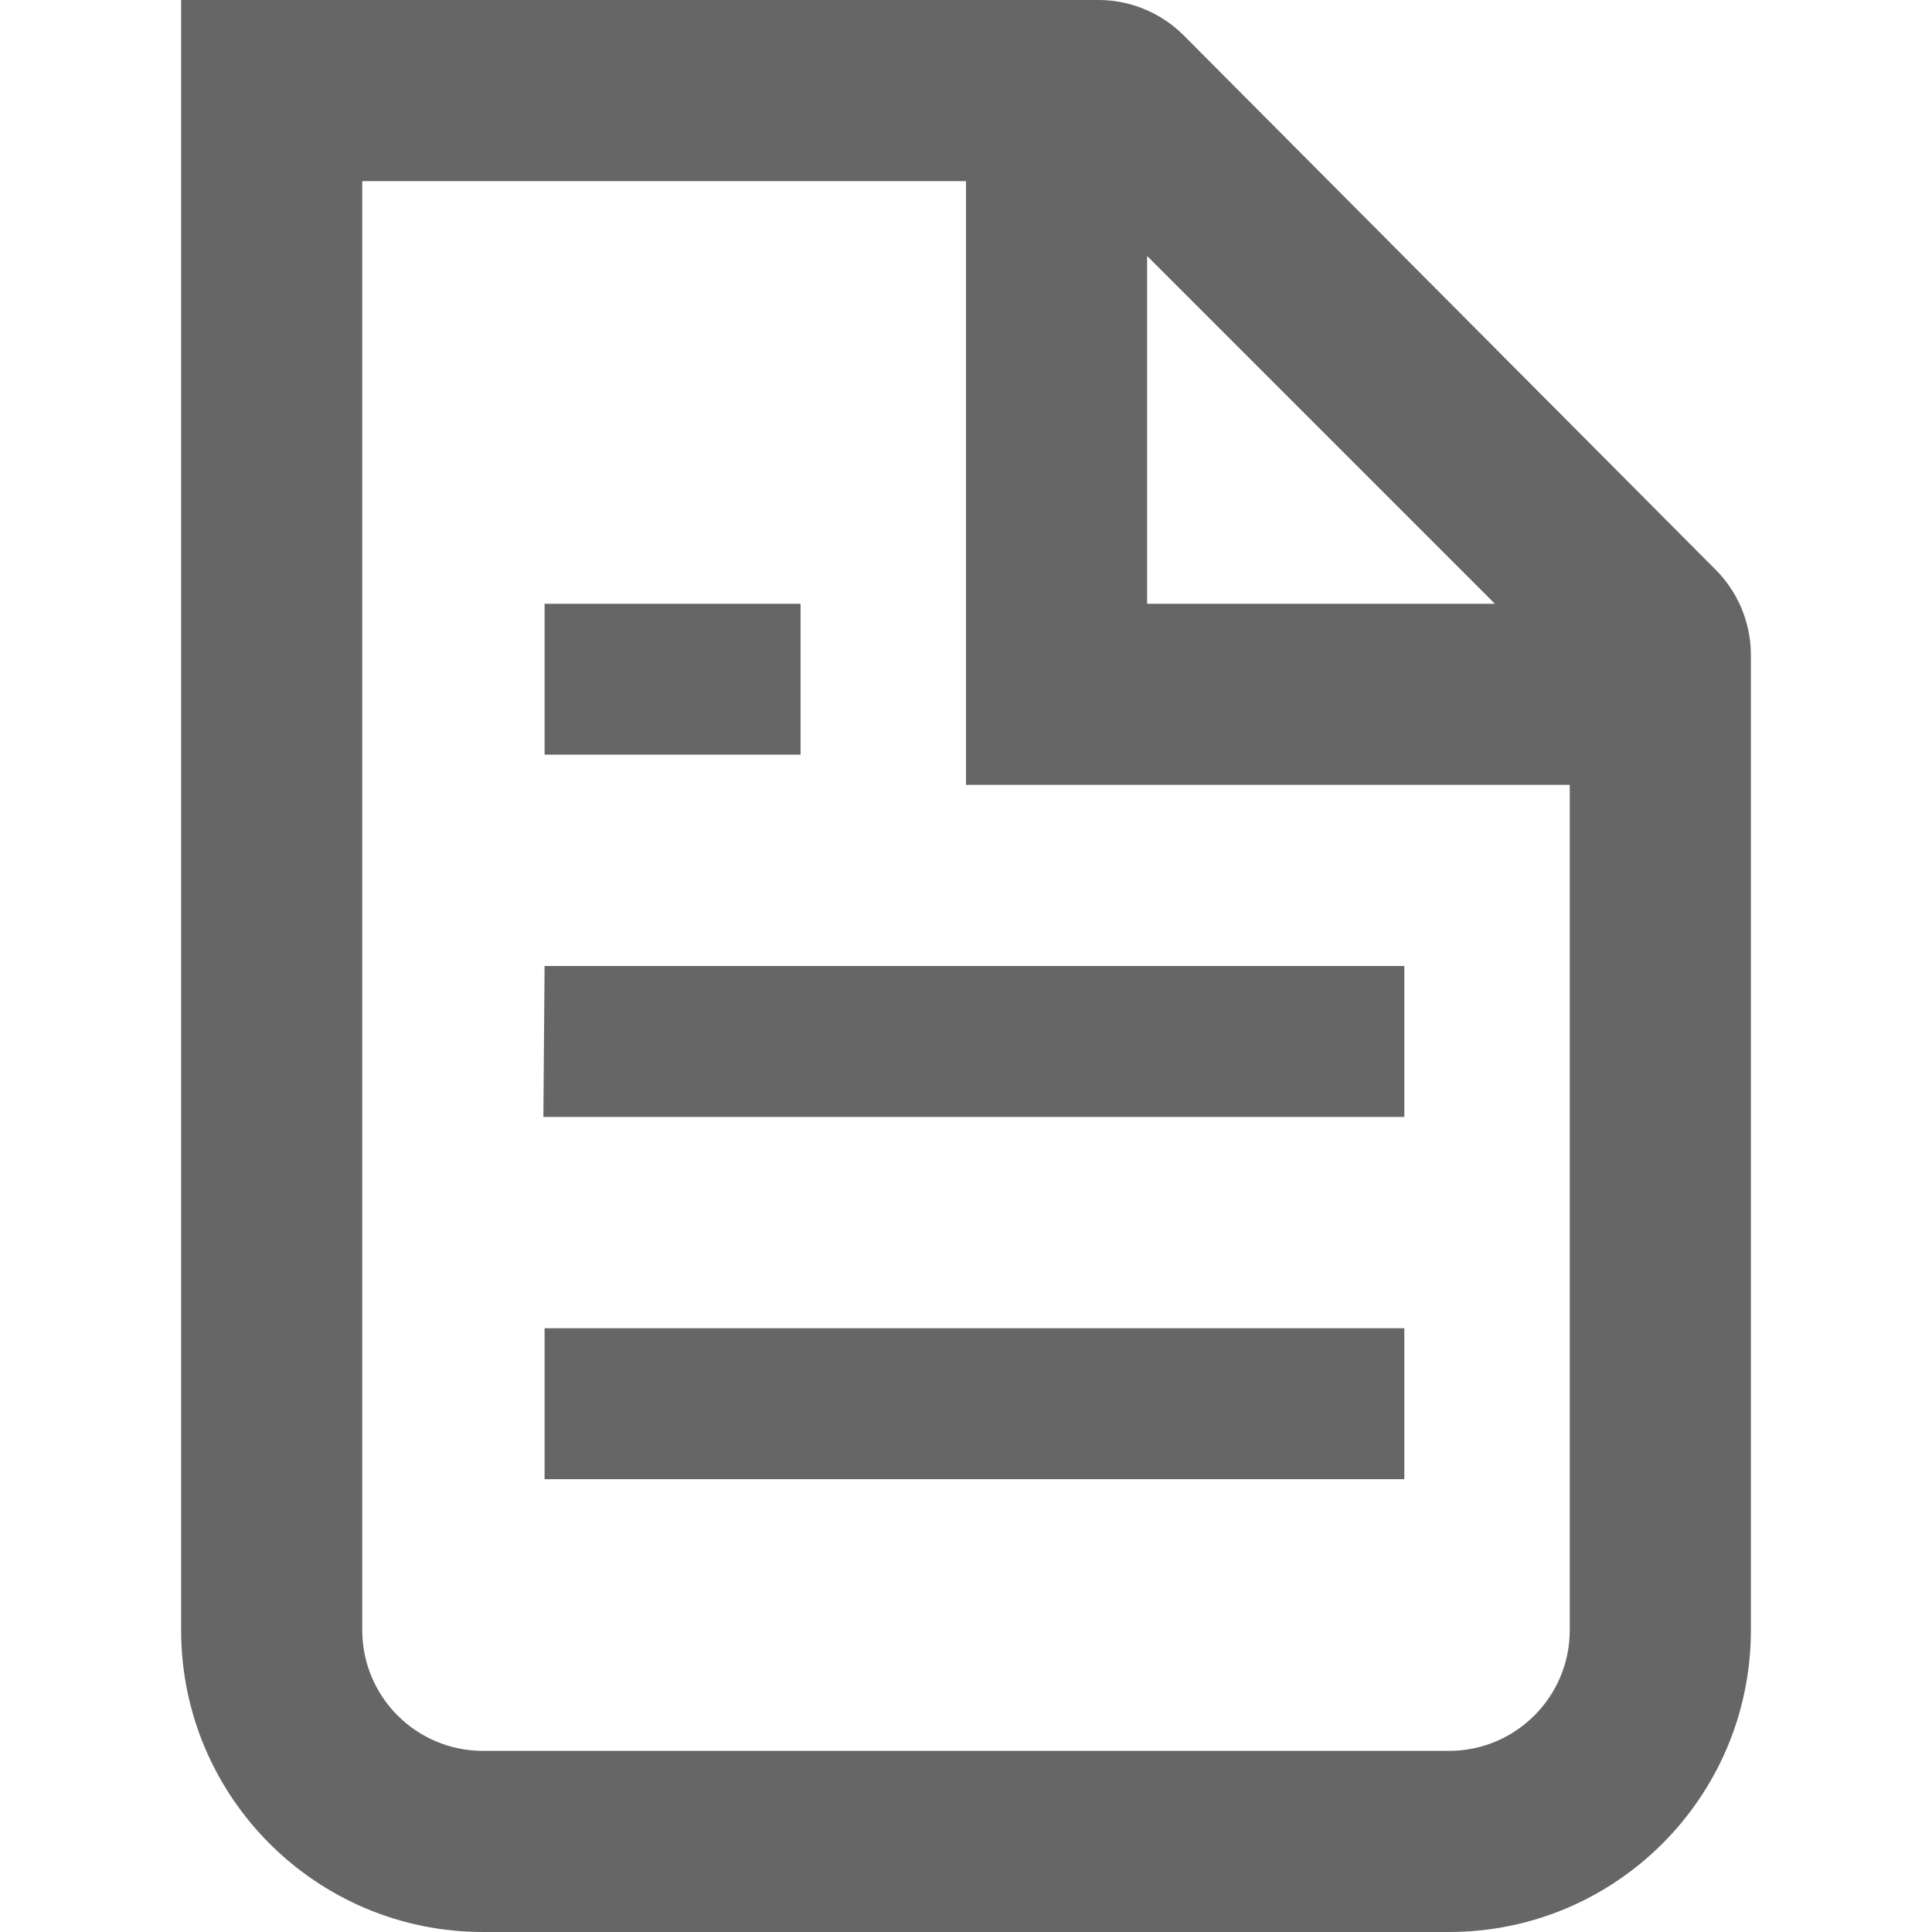
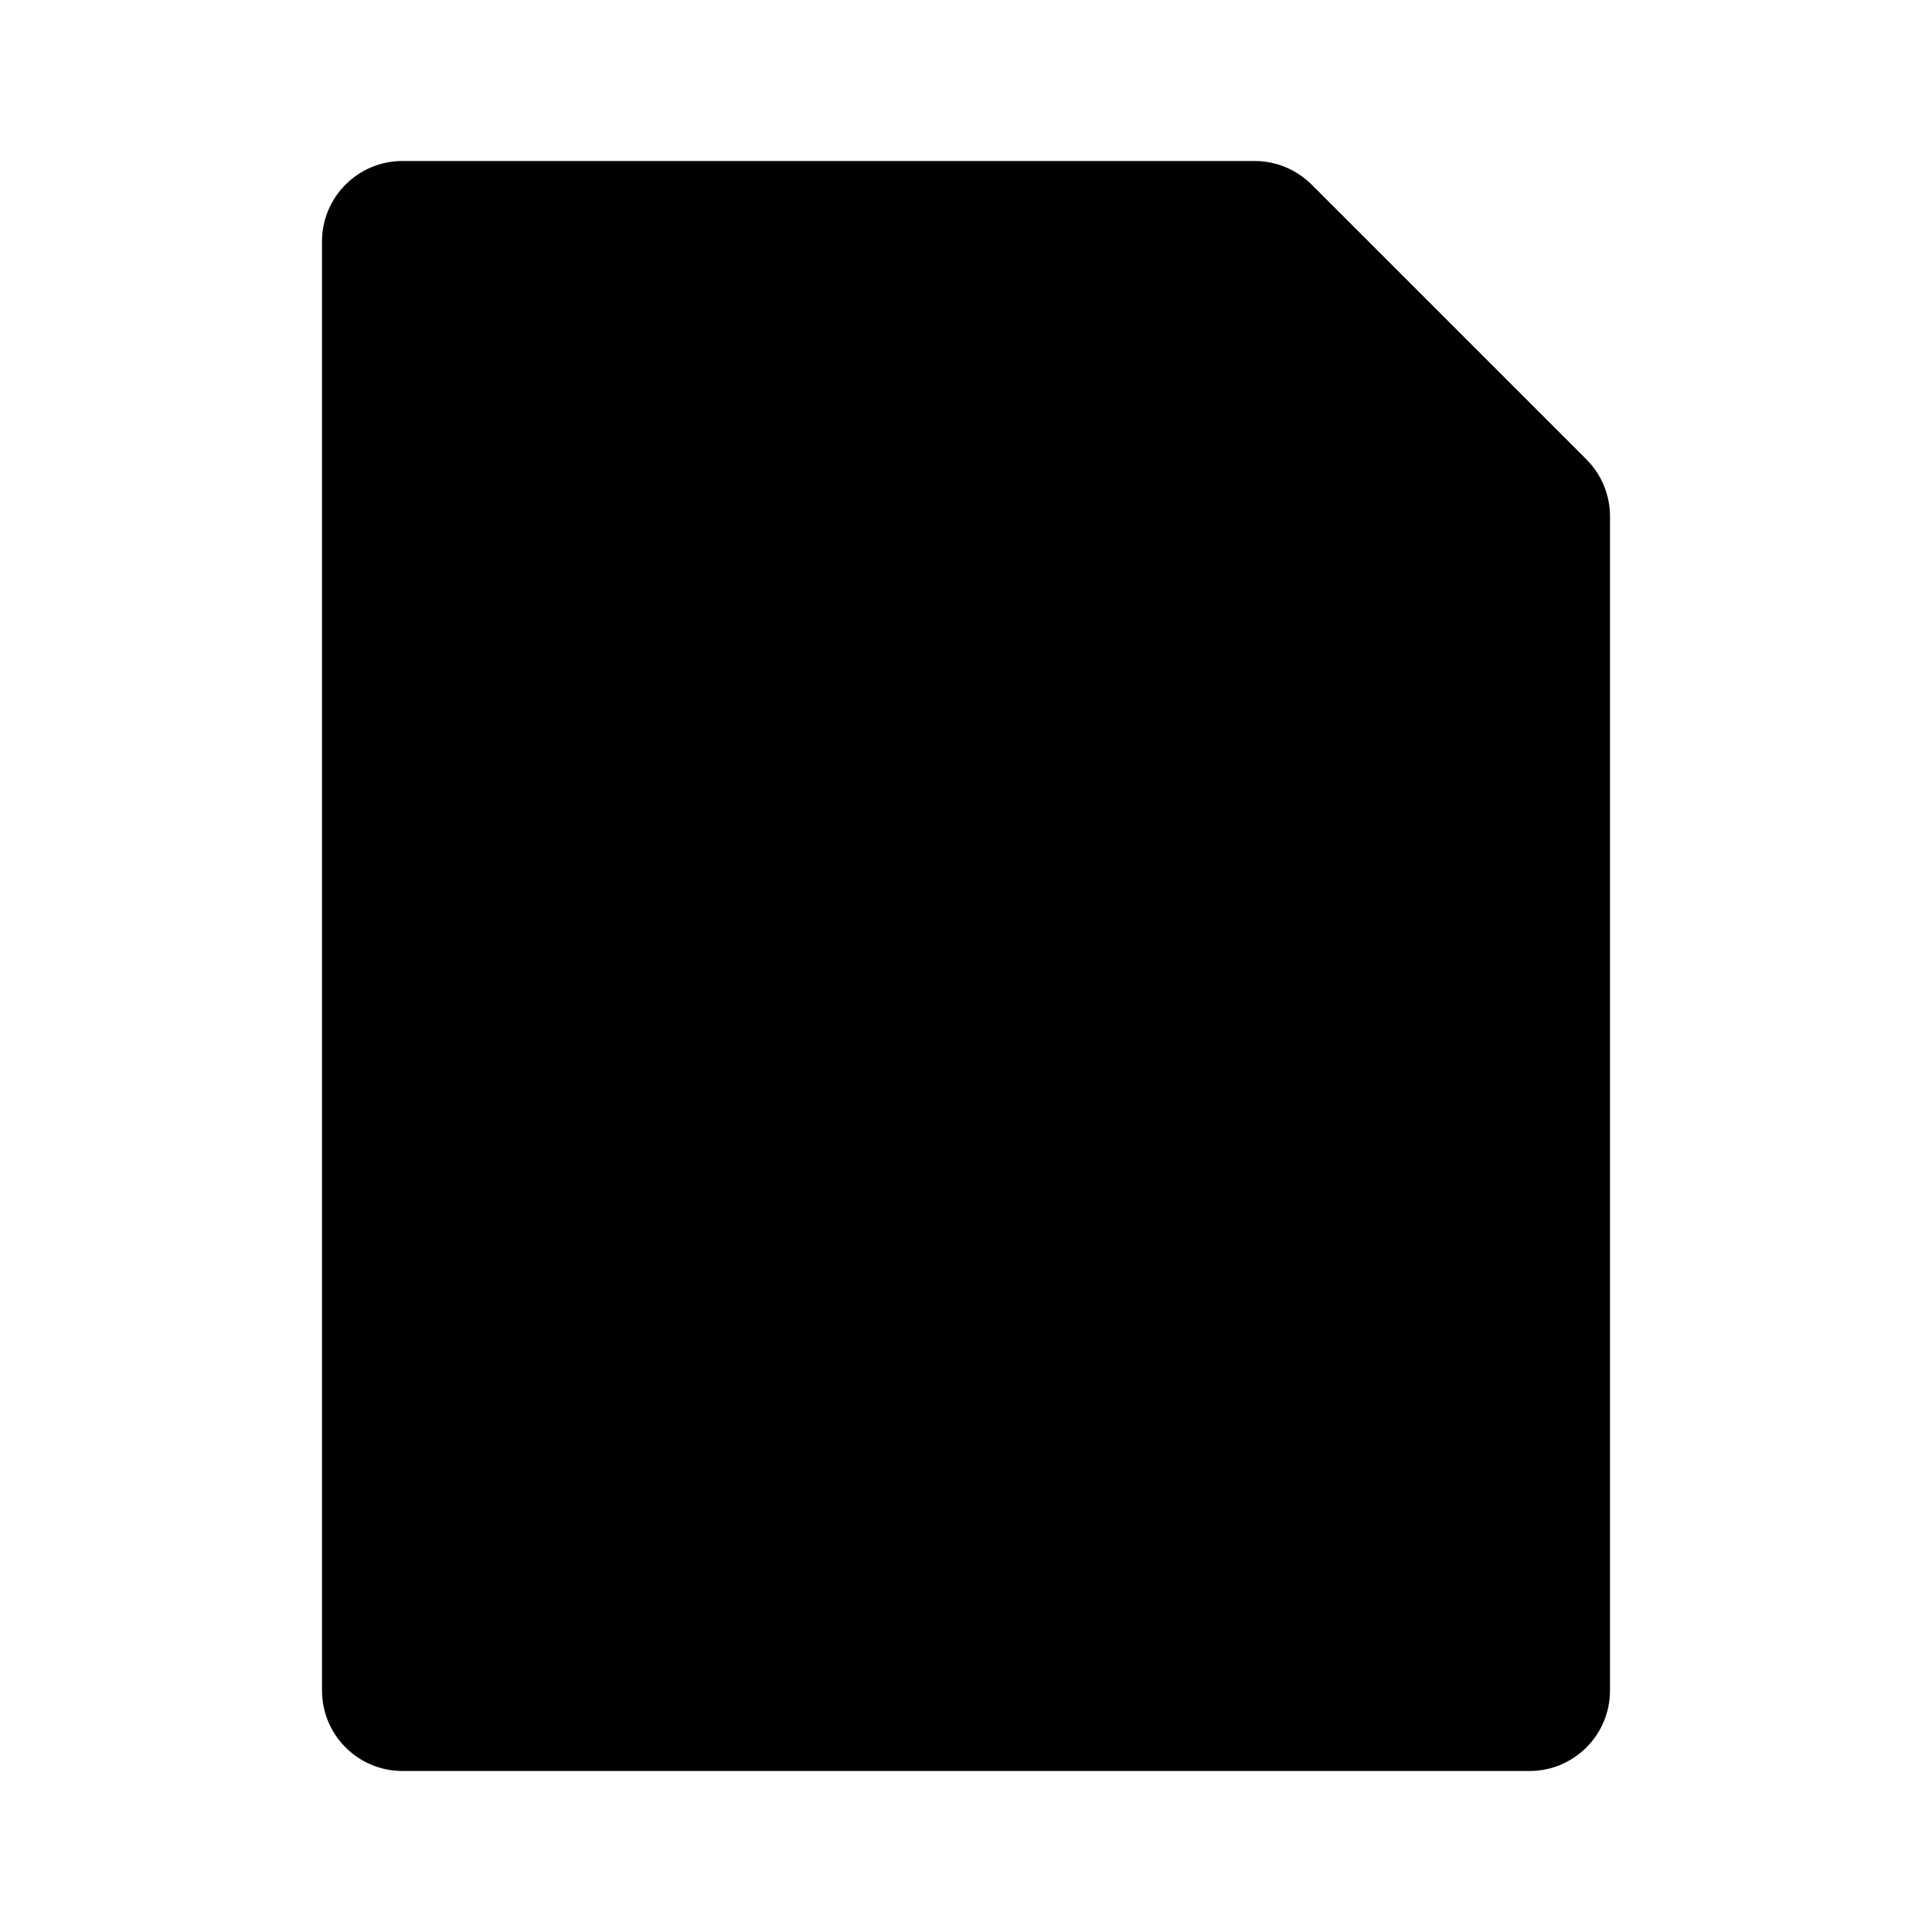
- <svg xmlns="http://www.w3.org/2000/svg" fill="none" viewBox="0 0 16 16">
-   <path d="M14.5 13.5V5.41a1 1 0 0 0-.3-.7L9.8.29A1 1 0 0 0 9.08 0H1.5v13.5A2.5 2.5 0 0 0 4 16h8a2.5 2.5 0 0 0 2.5-2.5m-1.5 0v-7H8v-5H3v12a1 1 0 0 0 1 1h8a1 1 0 0 0 1-1M9.5 5V2.12L12.38 5zM5.13 5h-.62v1.25h2.12V5zm-.62 3h7.12v1.25H4.5zm.62 3h-.62v1.25h7.12V11z" clip-rule="evenodd" fill="#666" fill-rule="evenodd" />
+ <svg xmlns="http://www.w3.org/2000/svg" fill="#000000" width="800px" height="800px" viewBox="0 0 24 24">
+   <path d="M4,21V3A1,1,0,0,1,5,2H15.586a1,1,0,0,1,.707.293l3.414,3.414A1,1,0,0,1,20,6.414V21a1,1,0,0,1-1,1H5A1,1,0,0,1,4,21Z" />
</svg>
